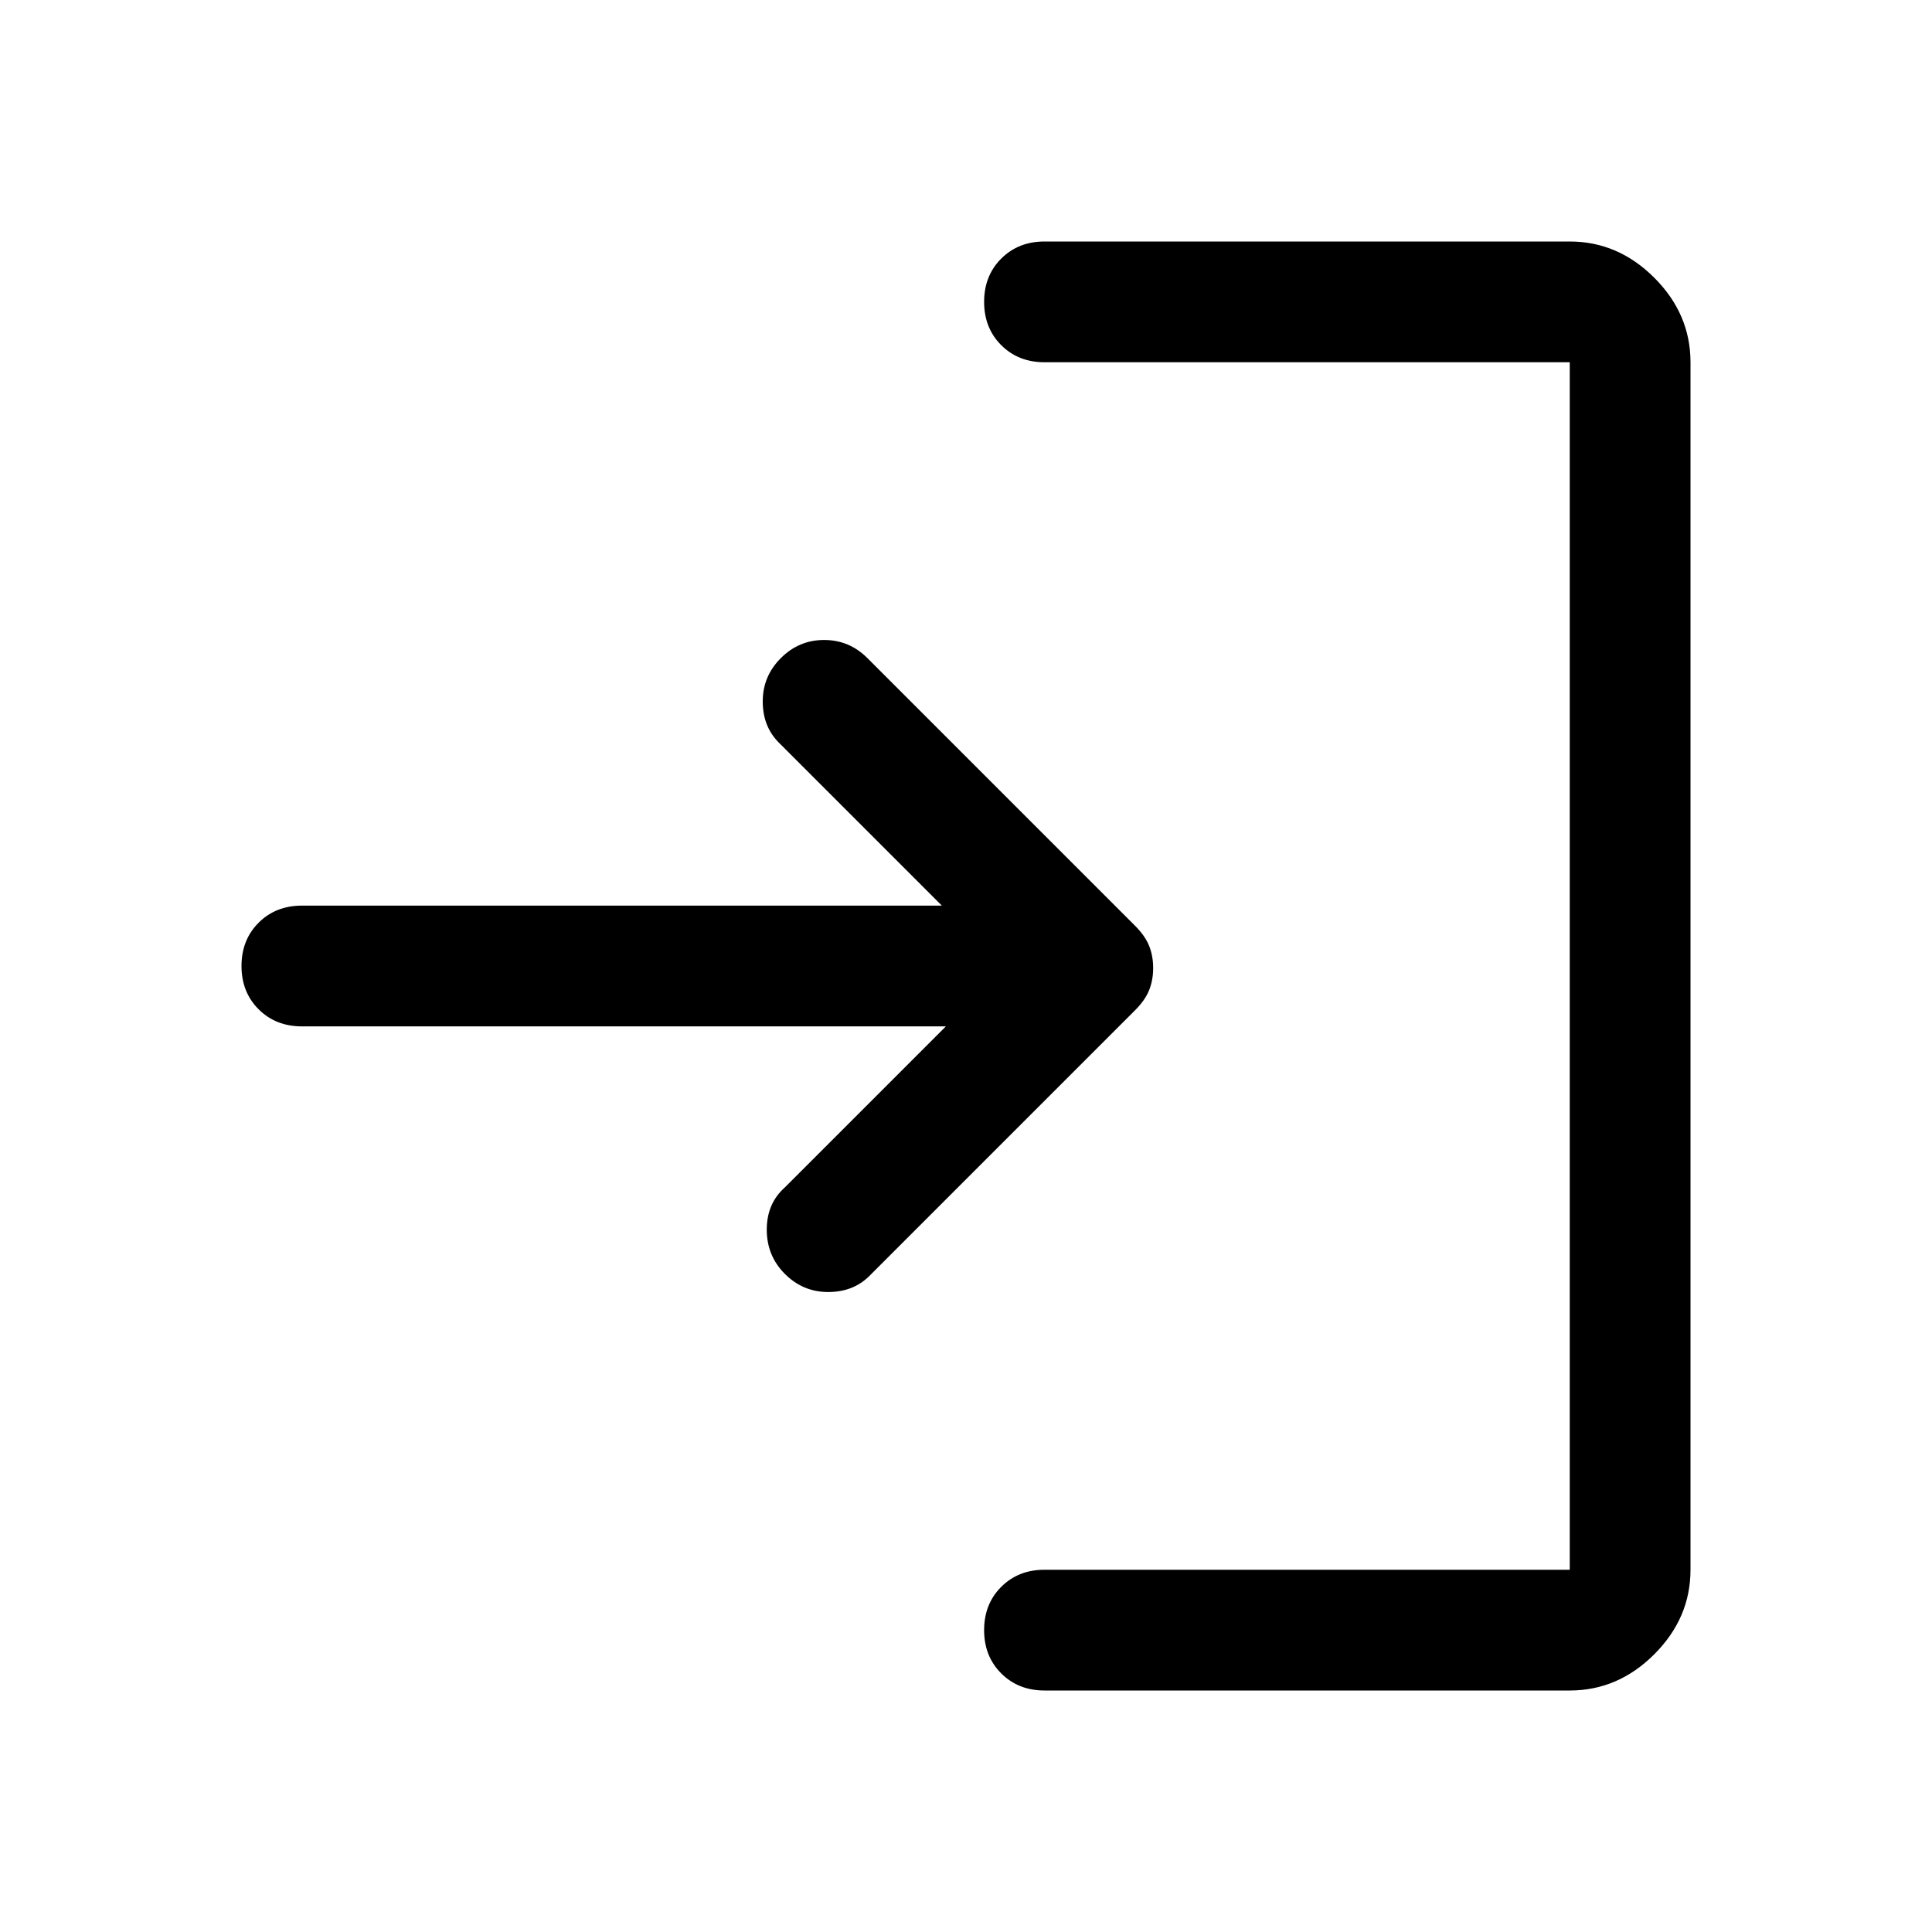
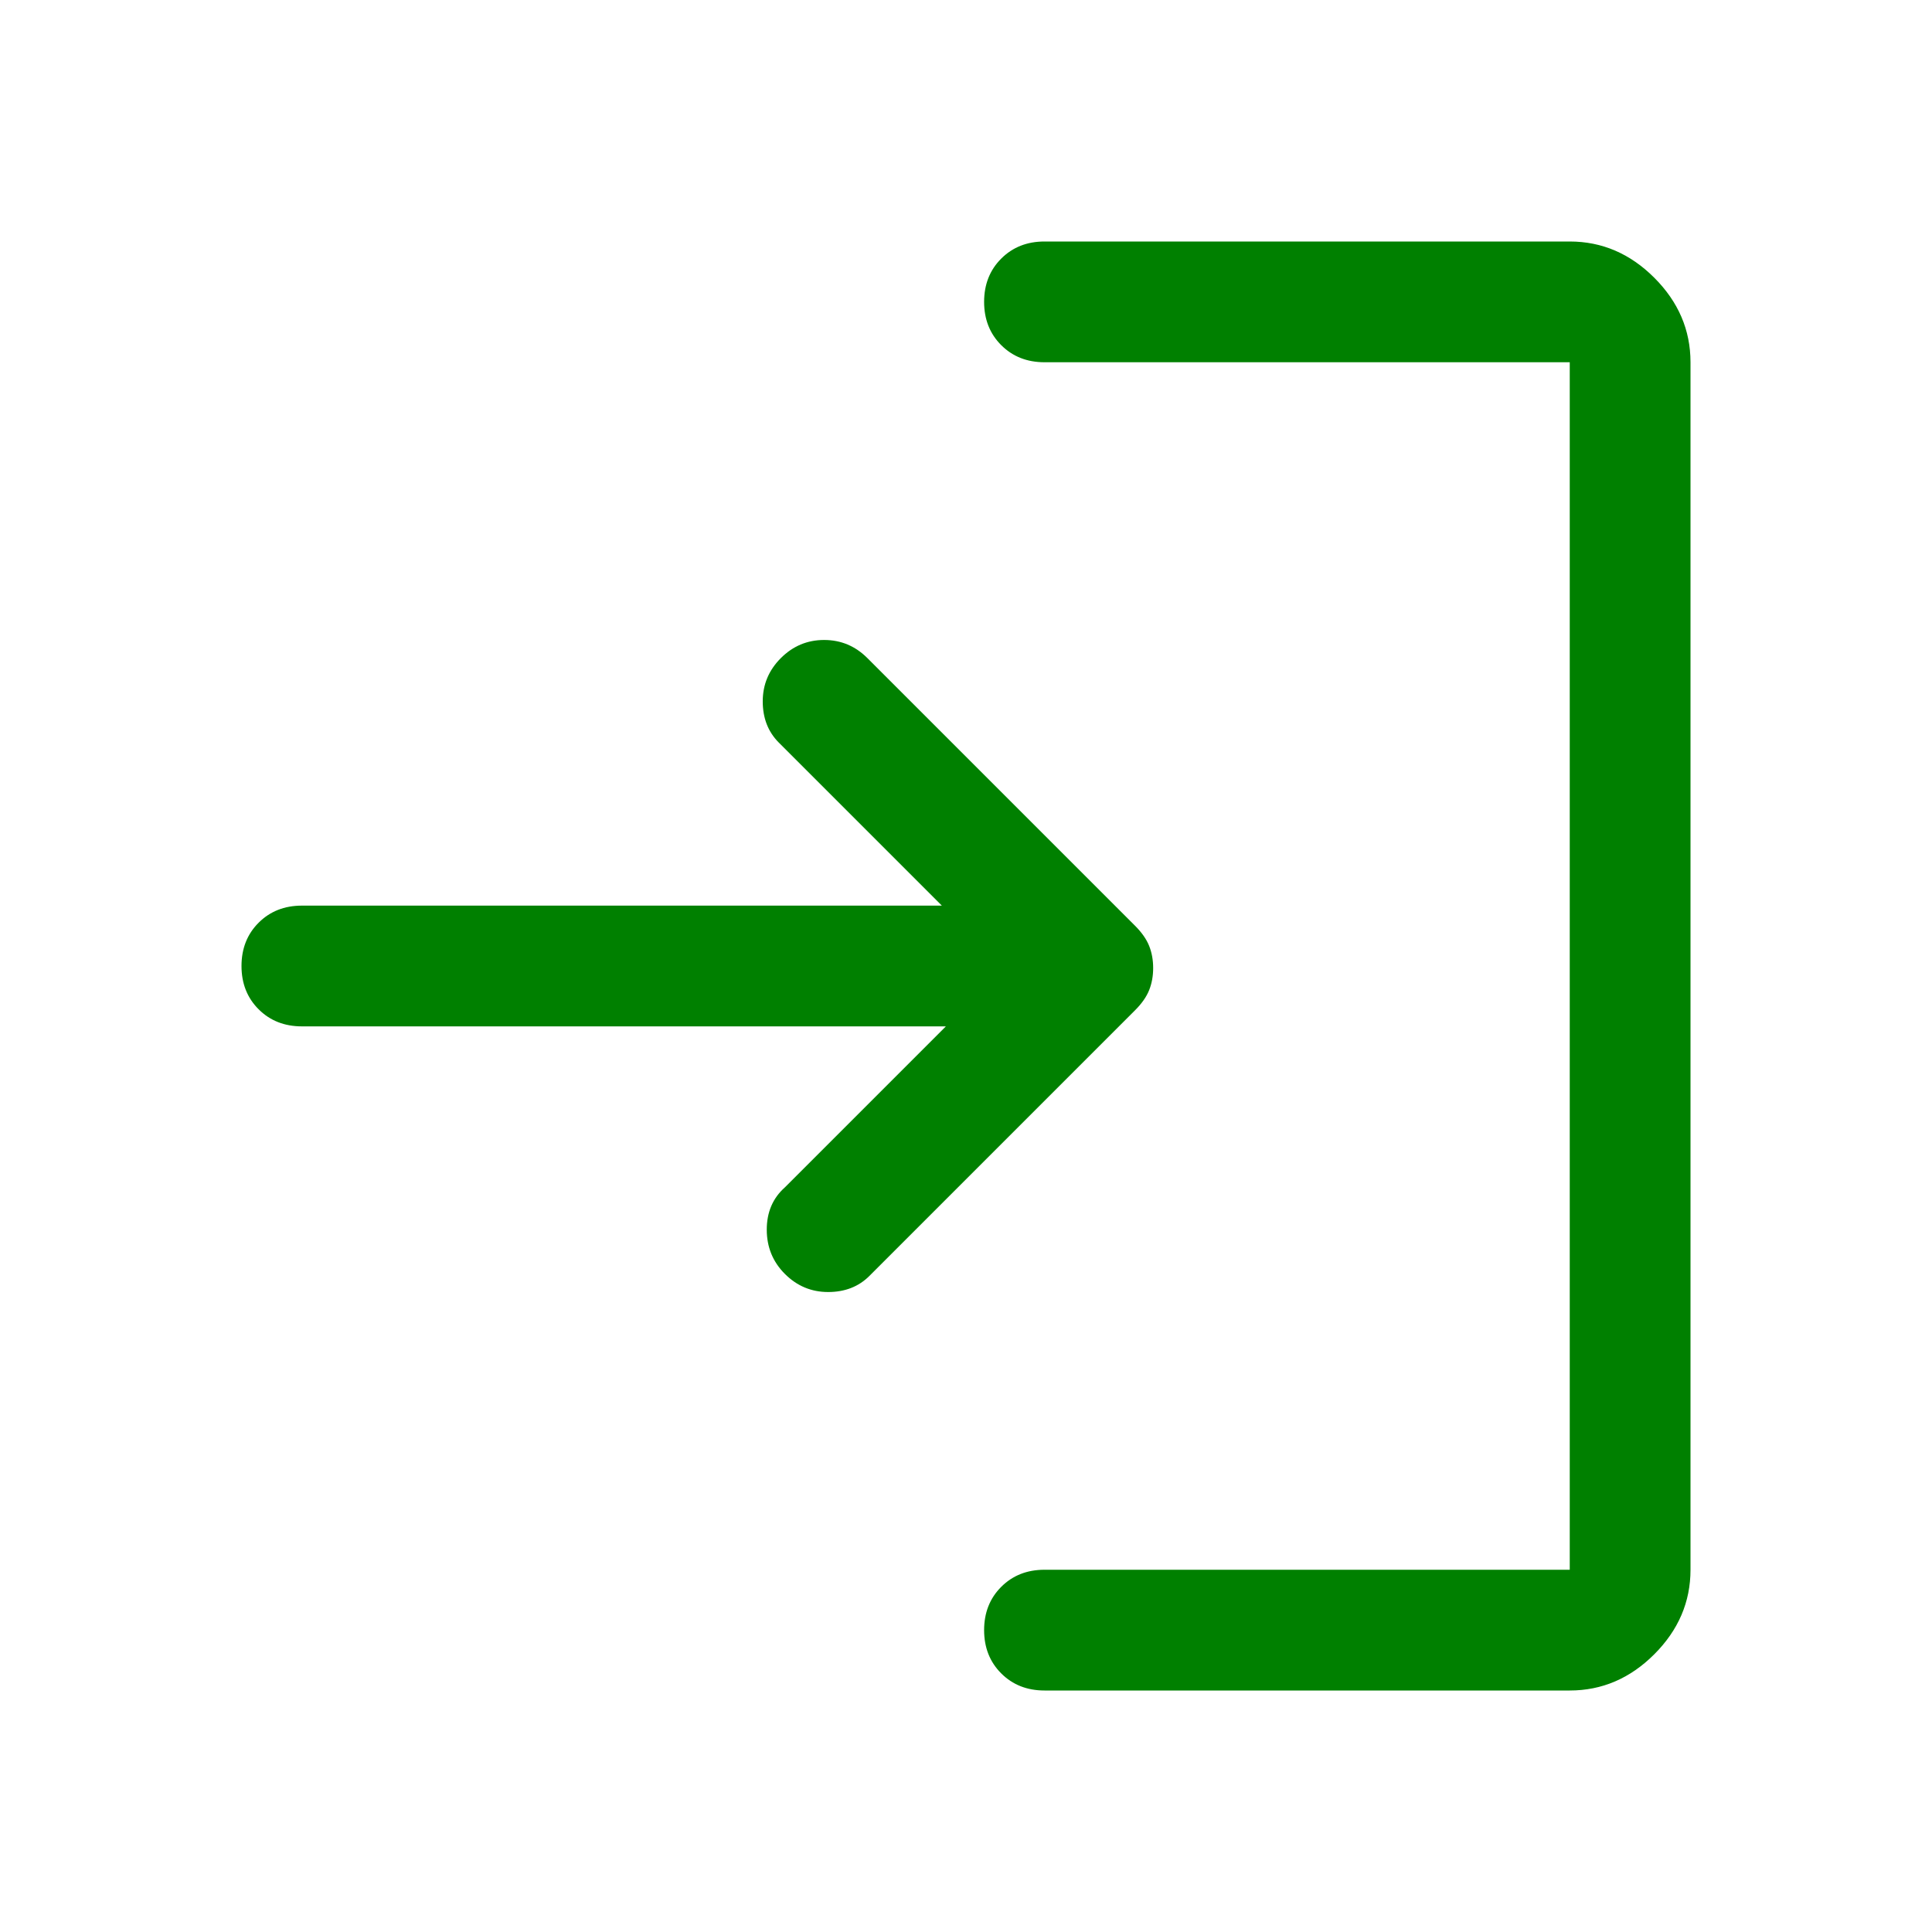
- <svg xmlns="http://www.w3.org/2000/svg" height="48" width="48">
+ <svg xmlns="http://www.w3.org/2000/svg" height="48" width="48" fill="green">
  <path d="M19.5 31.65q-.45-.45-.45-1.1 0-.65.45-1.05l4-4h-16q-.65 0-1.075-.425Q6 24.65 6 24q0-.65.425-1.075Q6.85 22.5 7.5 22.5h15.9l-4.05-4.05q-.4-.4-.4-1.025 0-.625.45-1.075.45-.45 1.075-.45t1.075.45L28.2 23q.25.25.35.5.1.25.1.55 0 .3-.1.55-.1.25-.35.5l-6.6 6.6q-.4.4-1.025.4-.625 0-1.075-.45ZM25.95 42q-.65 0-1.075-.425-.425-.425-.425-1.075 0-.65.425-1.075Q25.3 39 25.95 39H39V9H25.95q-.65 0-1.075-.425-.425-.425-.425-1.075 0-.65.425-1.075Q25.3 6 25.95 6H39q1.2 0 2.1.9.9.9.9 2.1v30q0 1.2-.9 2.1-.9.9-2.1.9Z" />
</svg>
